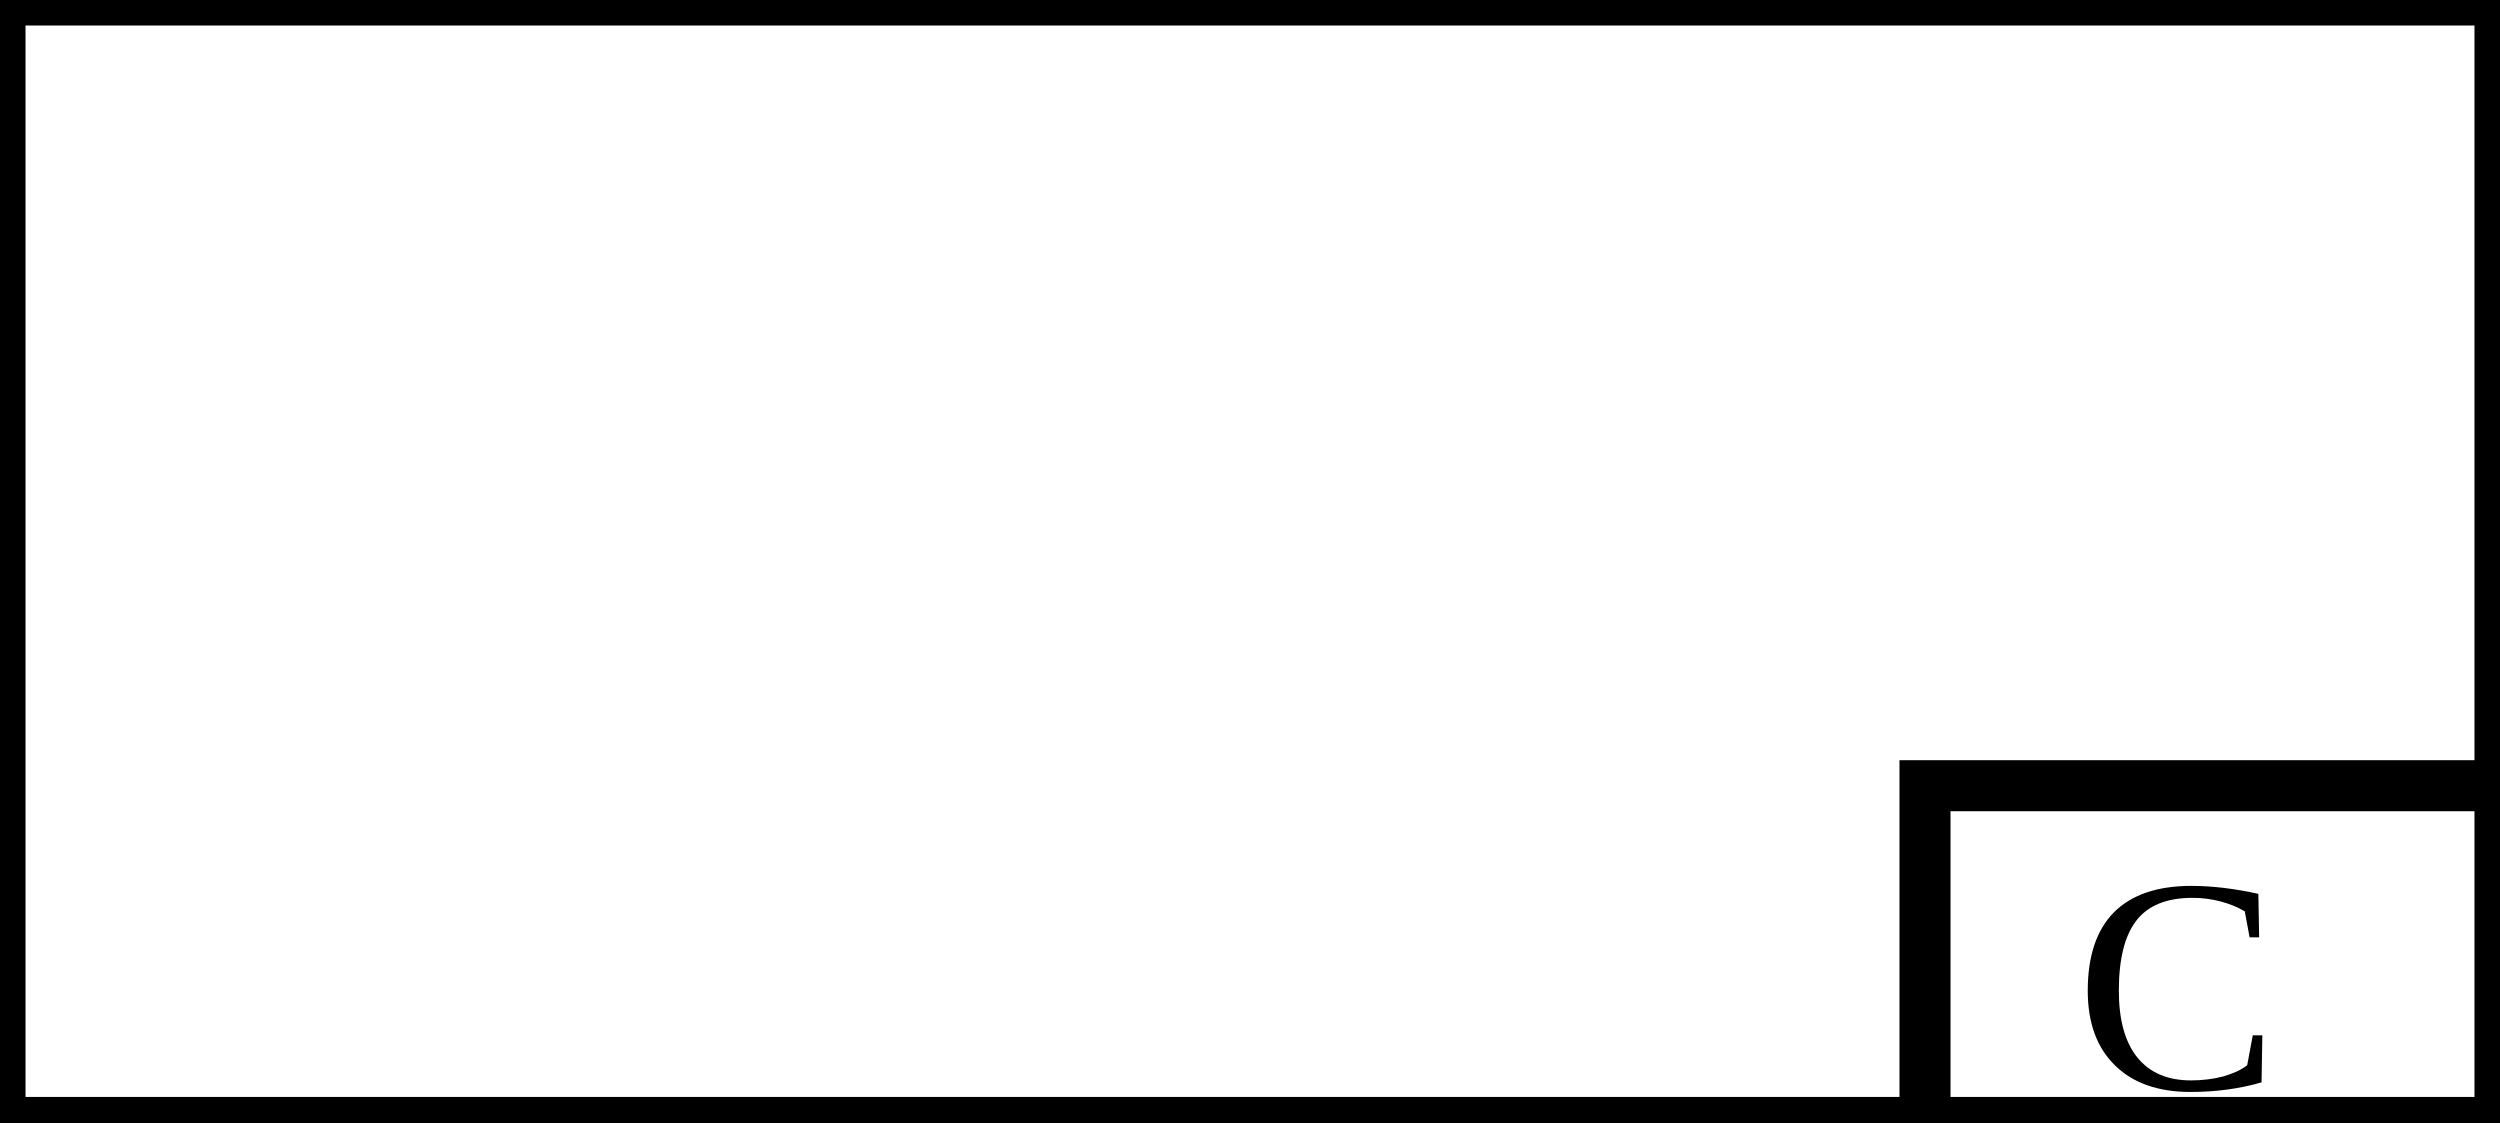
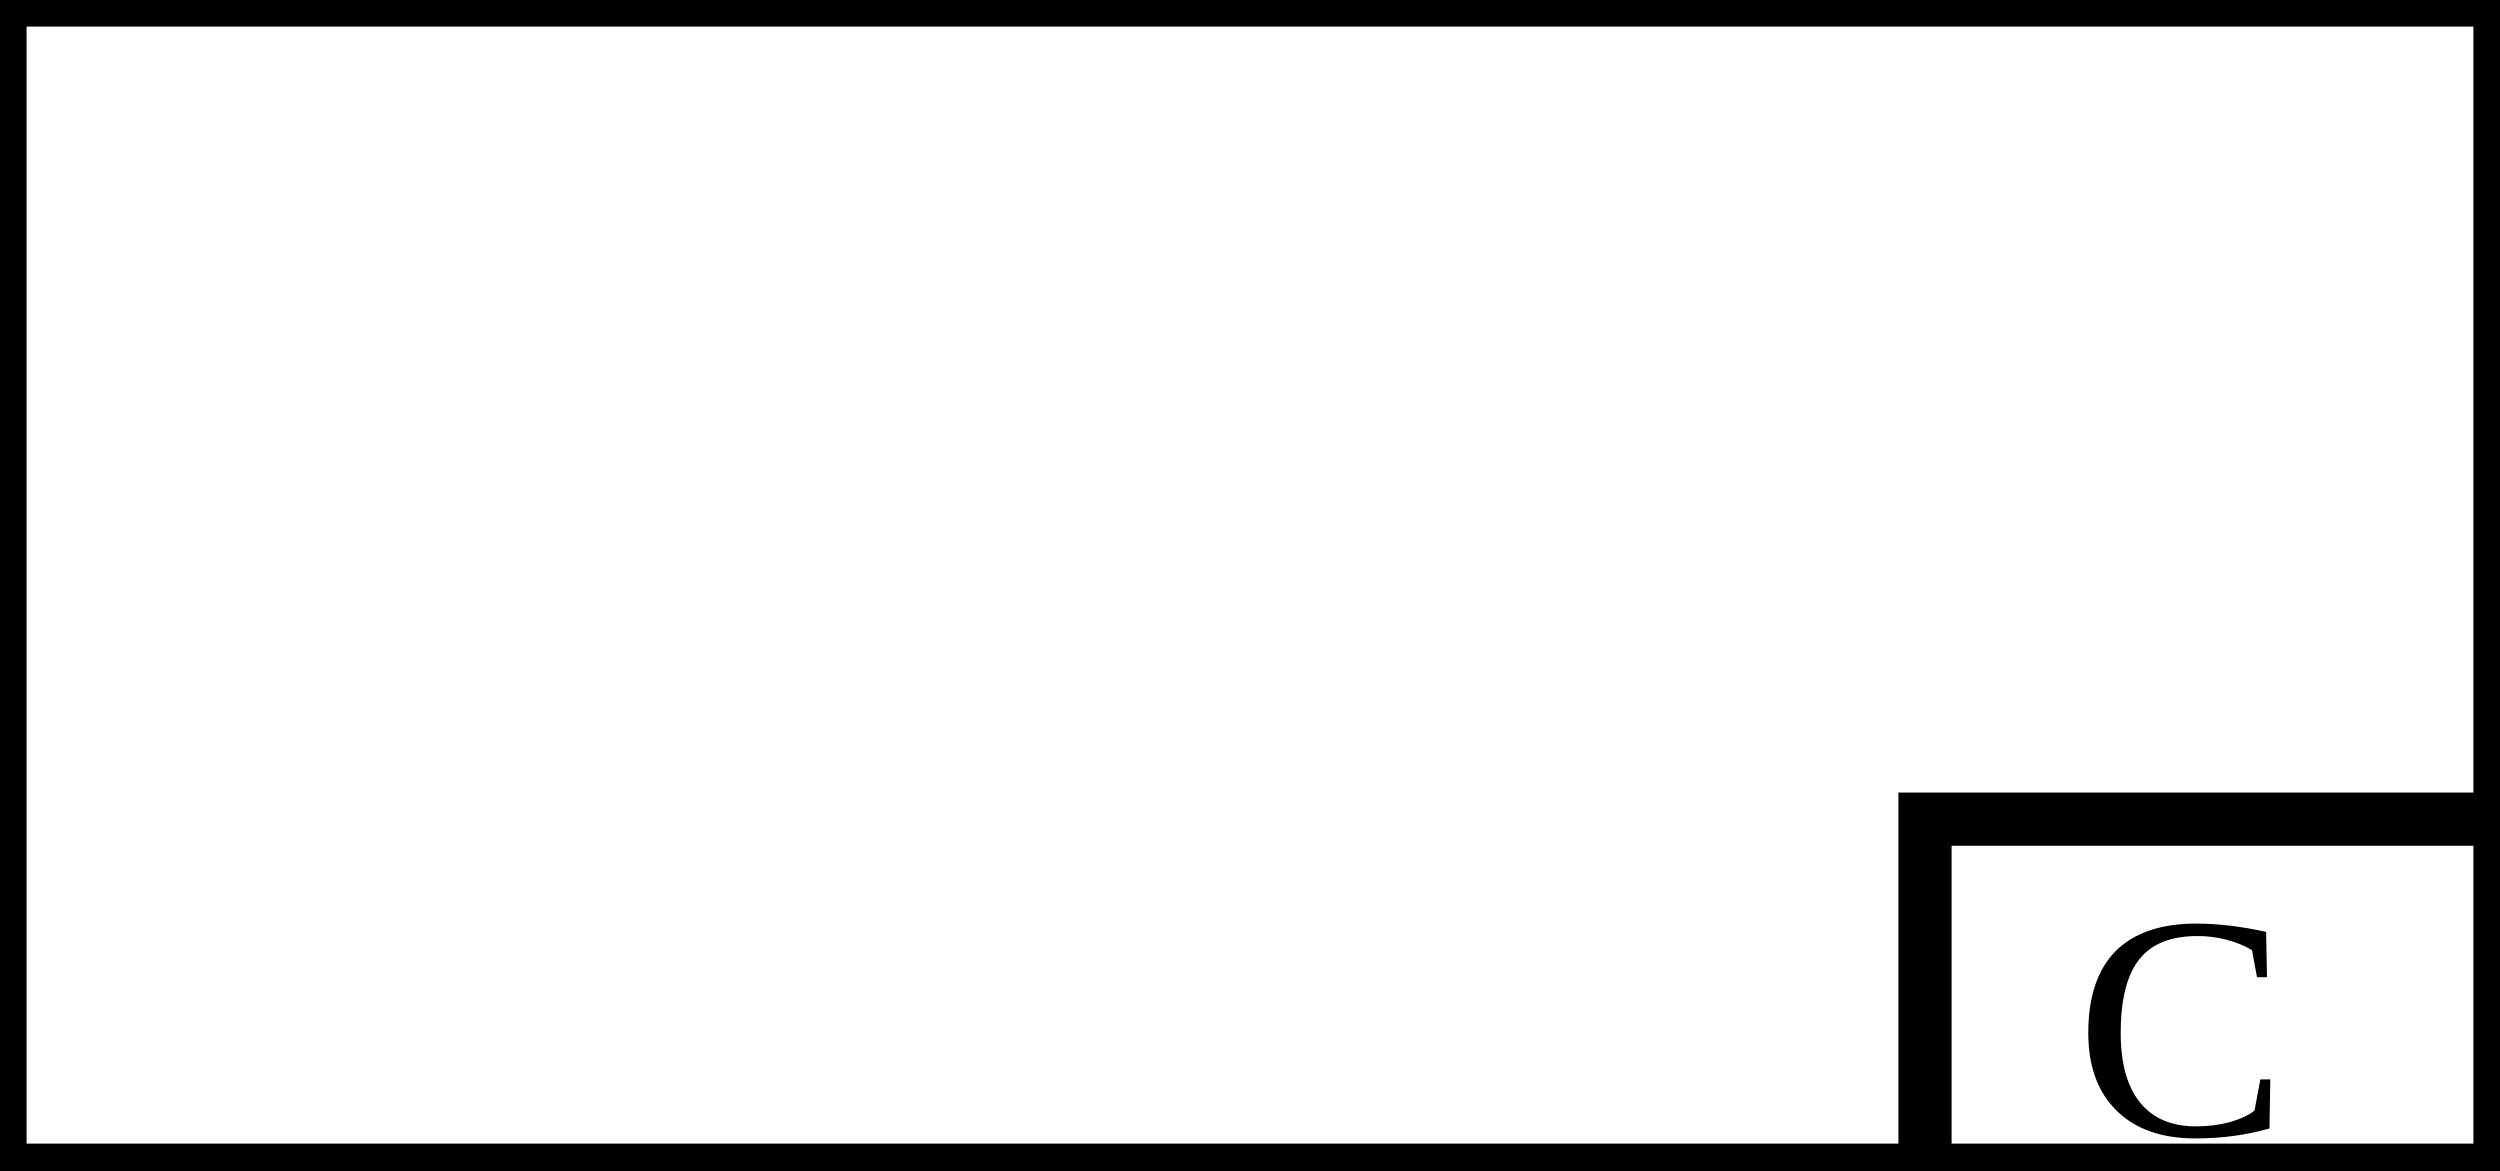
- <svg xmlns="http://www.w3.org/2000/svg" viewBox="0 0 98 44">
+ <svg xmlns="http://www.w3.org/2000/svg" viewBox="0 0 94 44">
  <style>
        .text{
            font: 6px;
        }
    </style>
  <rect fill="white" stroke="black" stroke-width="2" width="100%" height="100%" />
  <rect fill="white" x="77%" y="70%" stroke="black" stroke-width="2" width="23%" height="30%" />
  <text x="83%" y="97%" class="text">C</text>
</svg>
